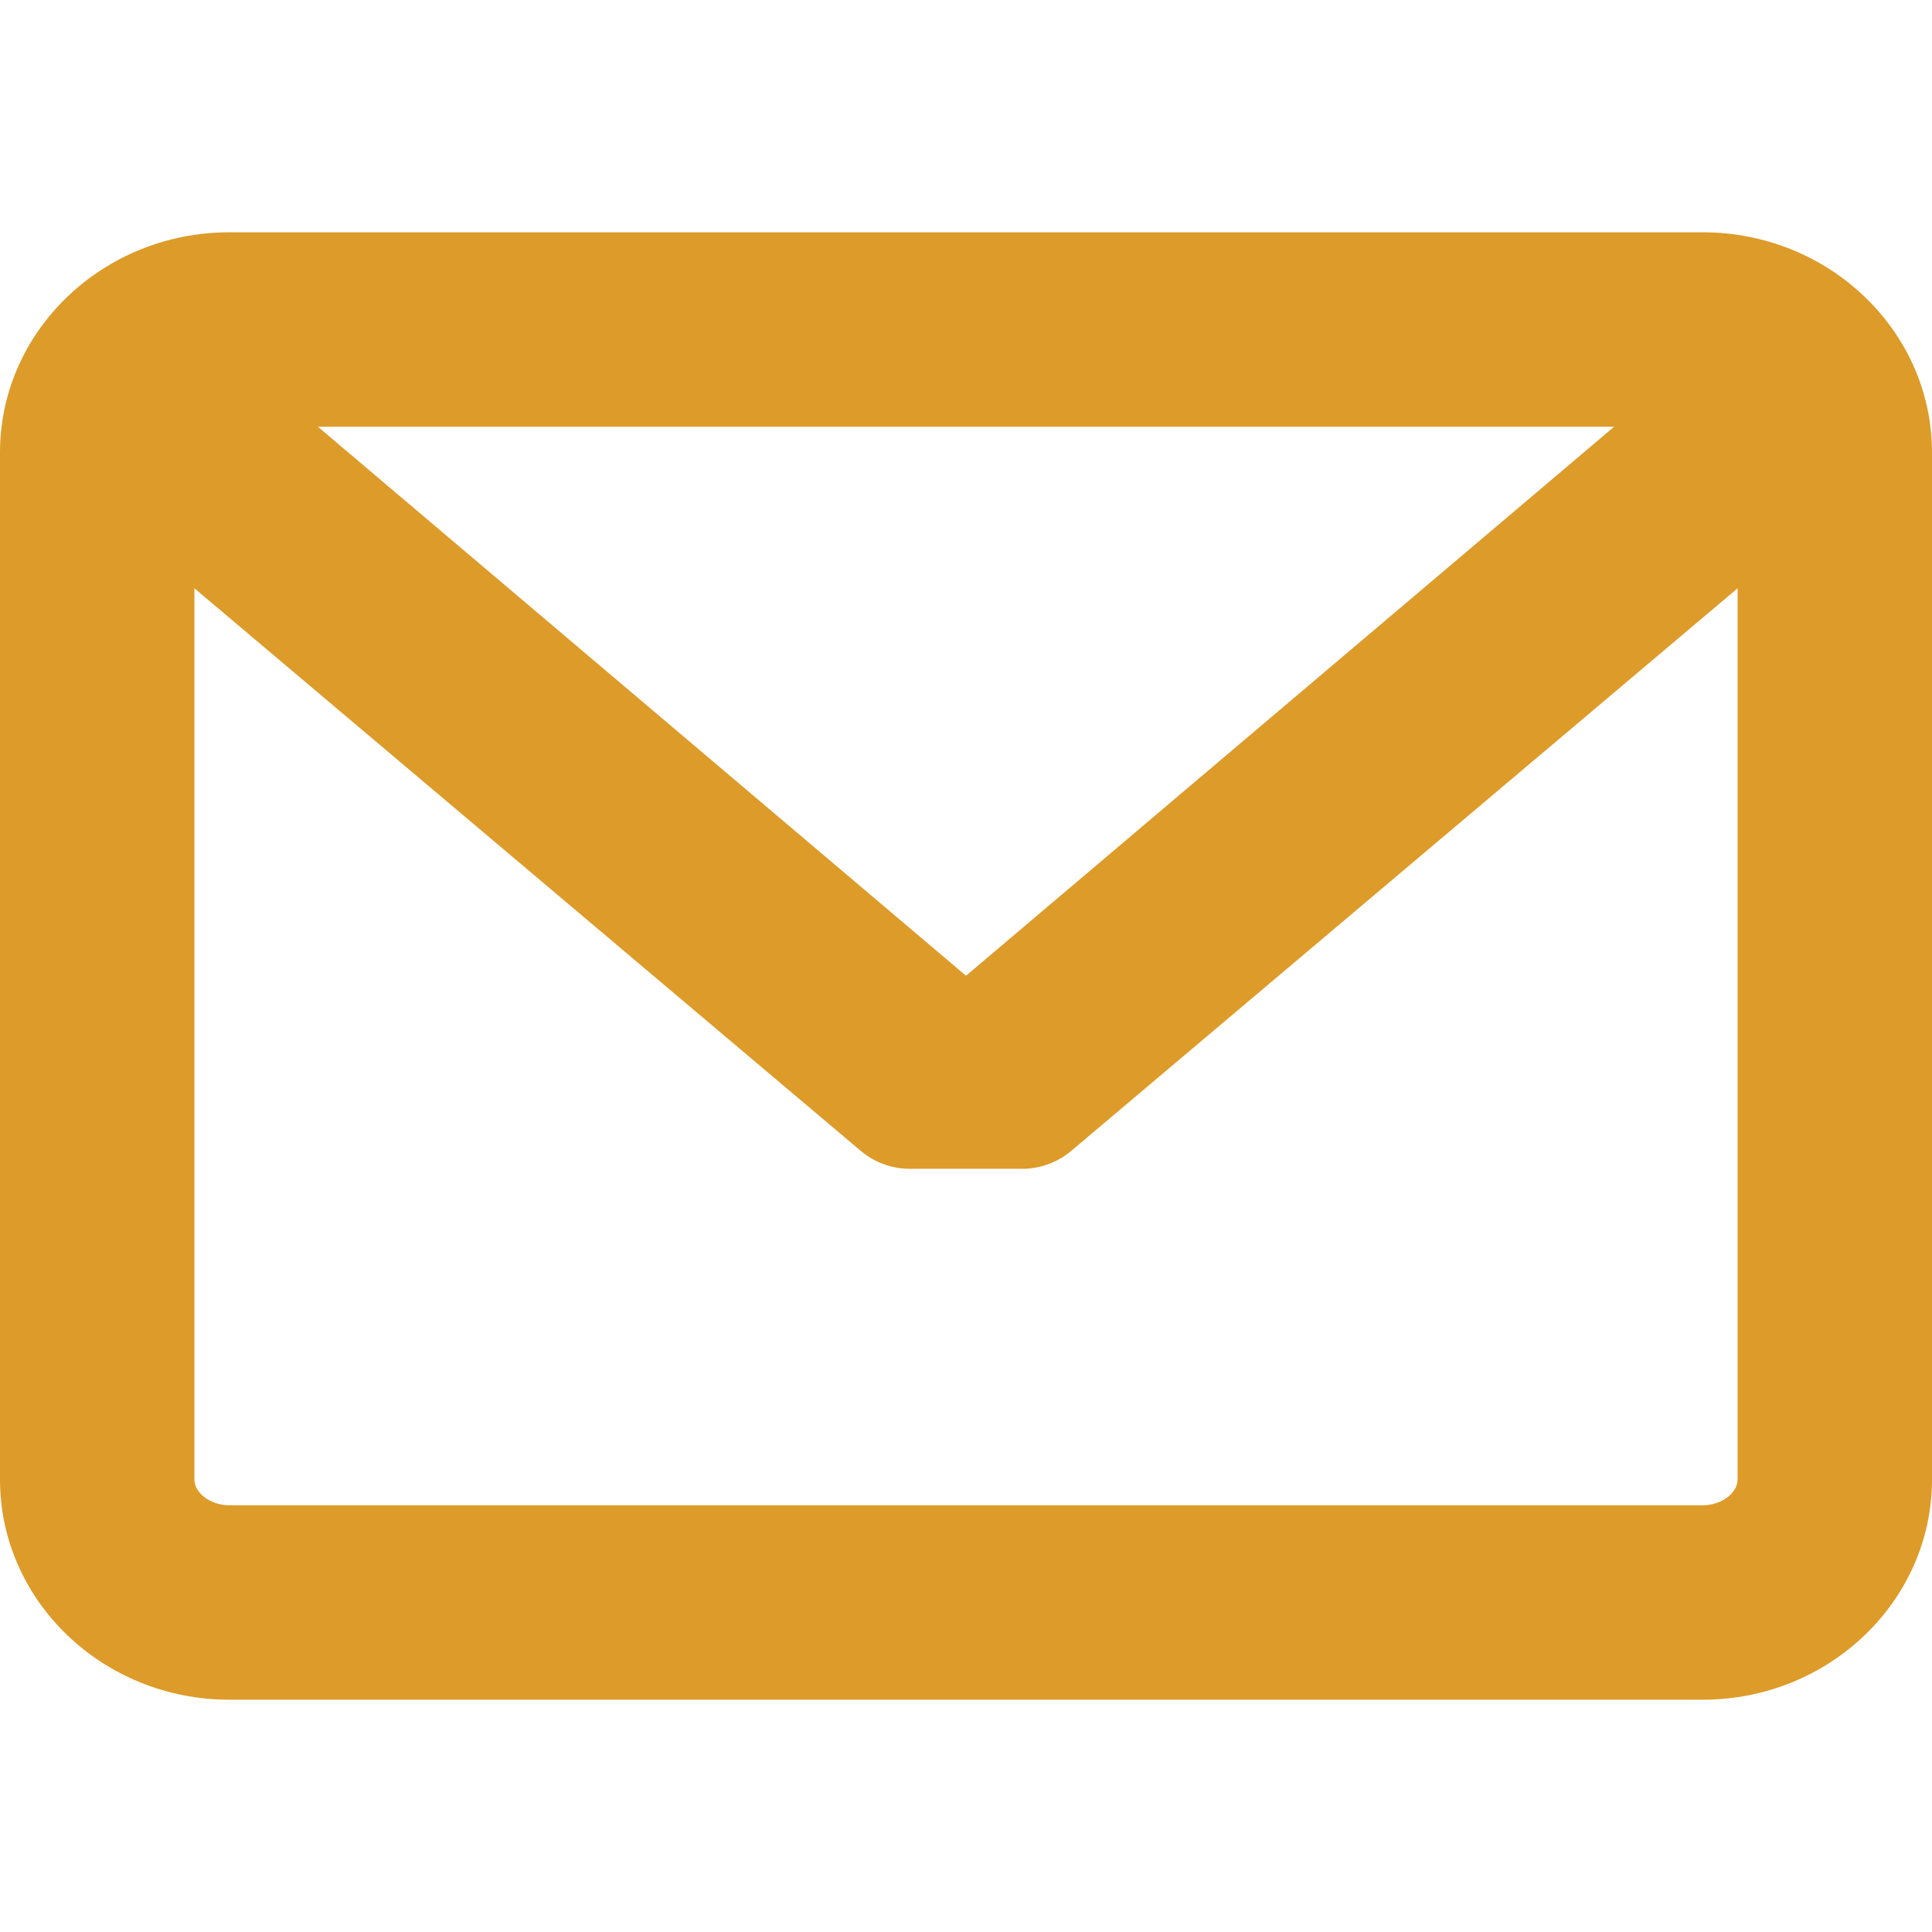
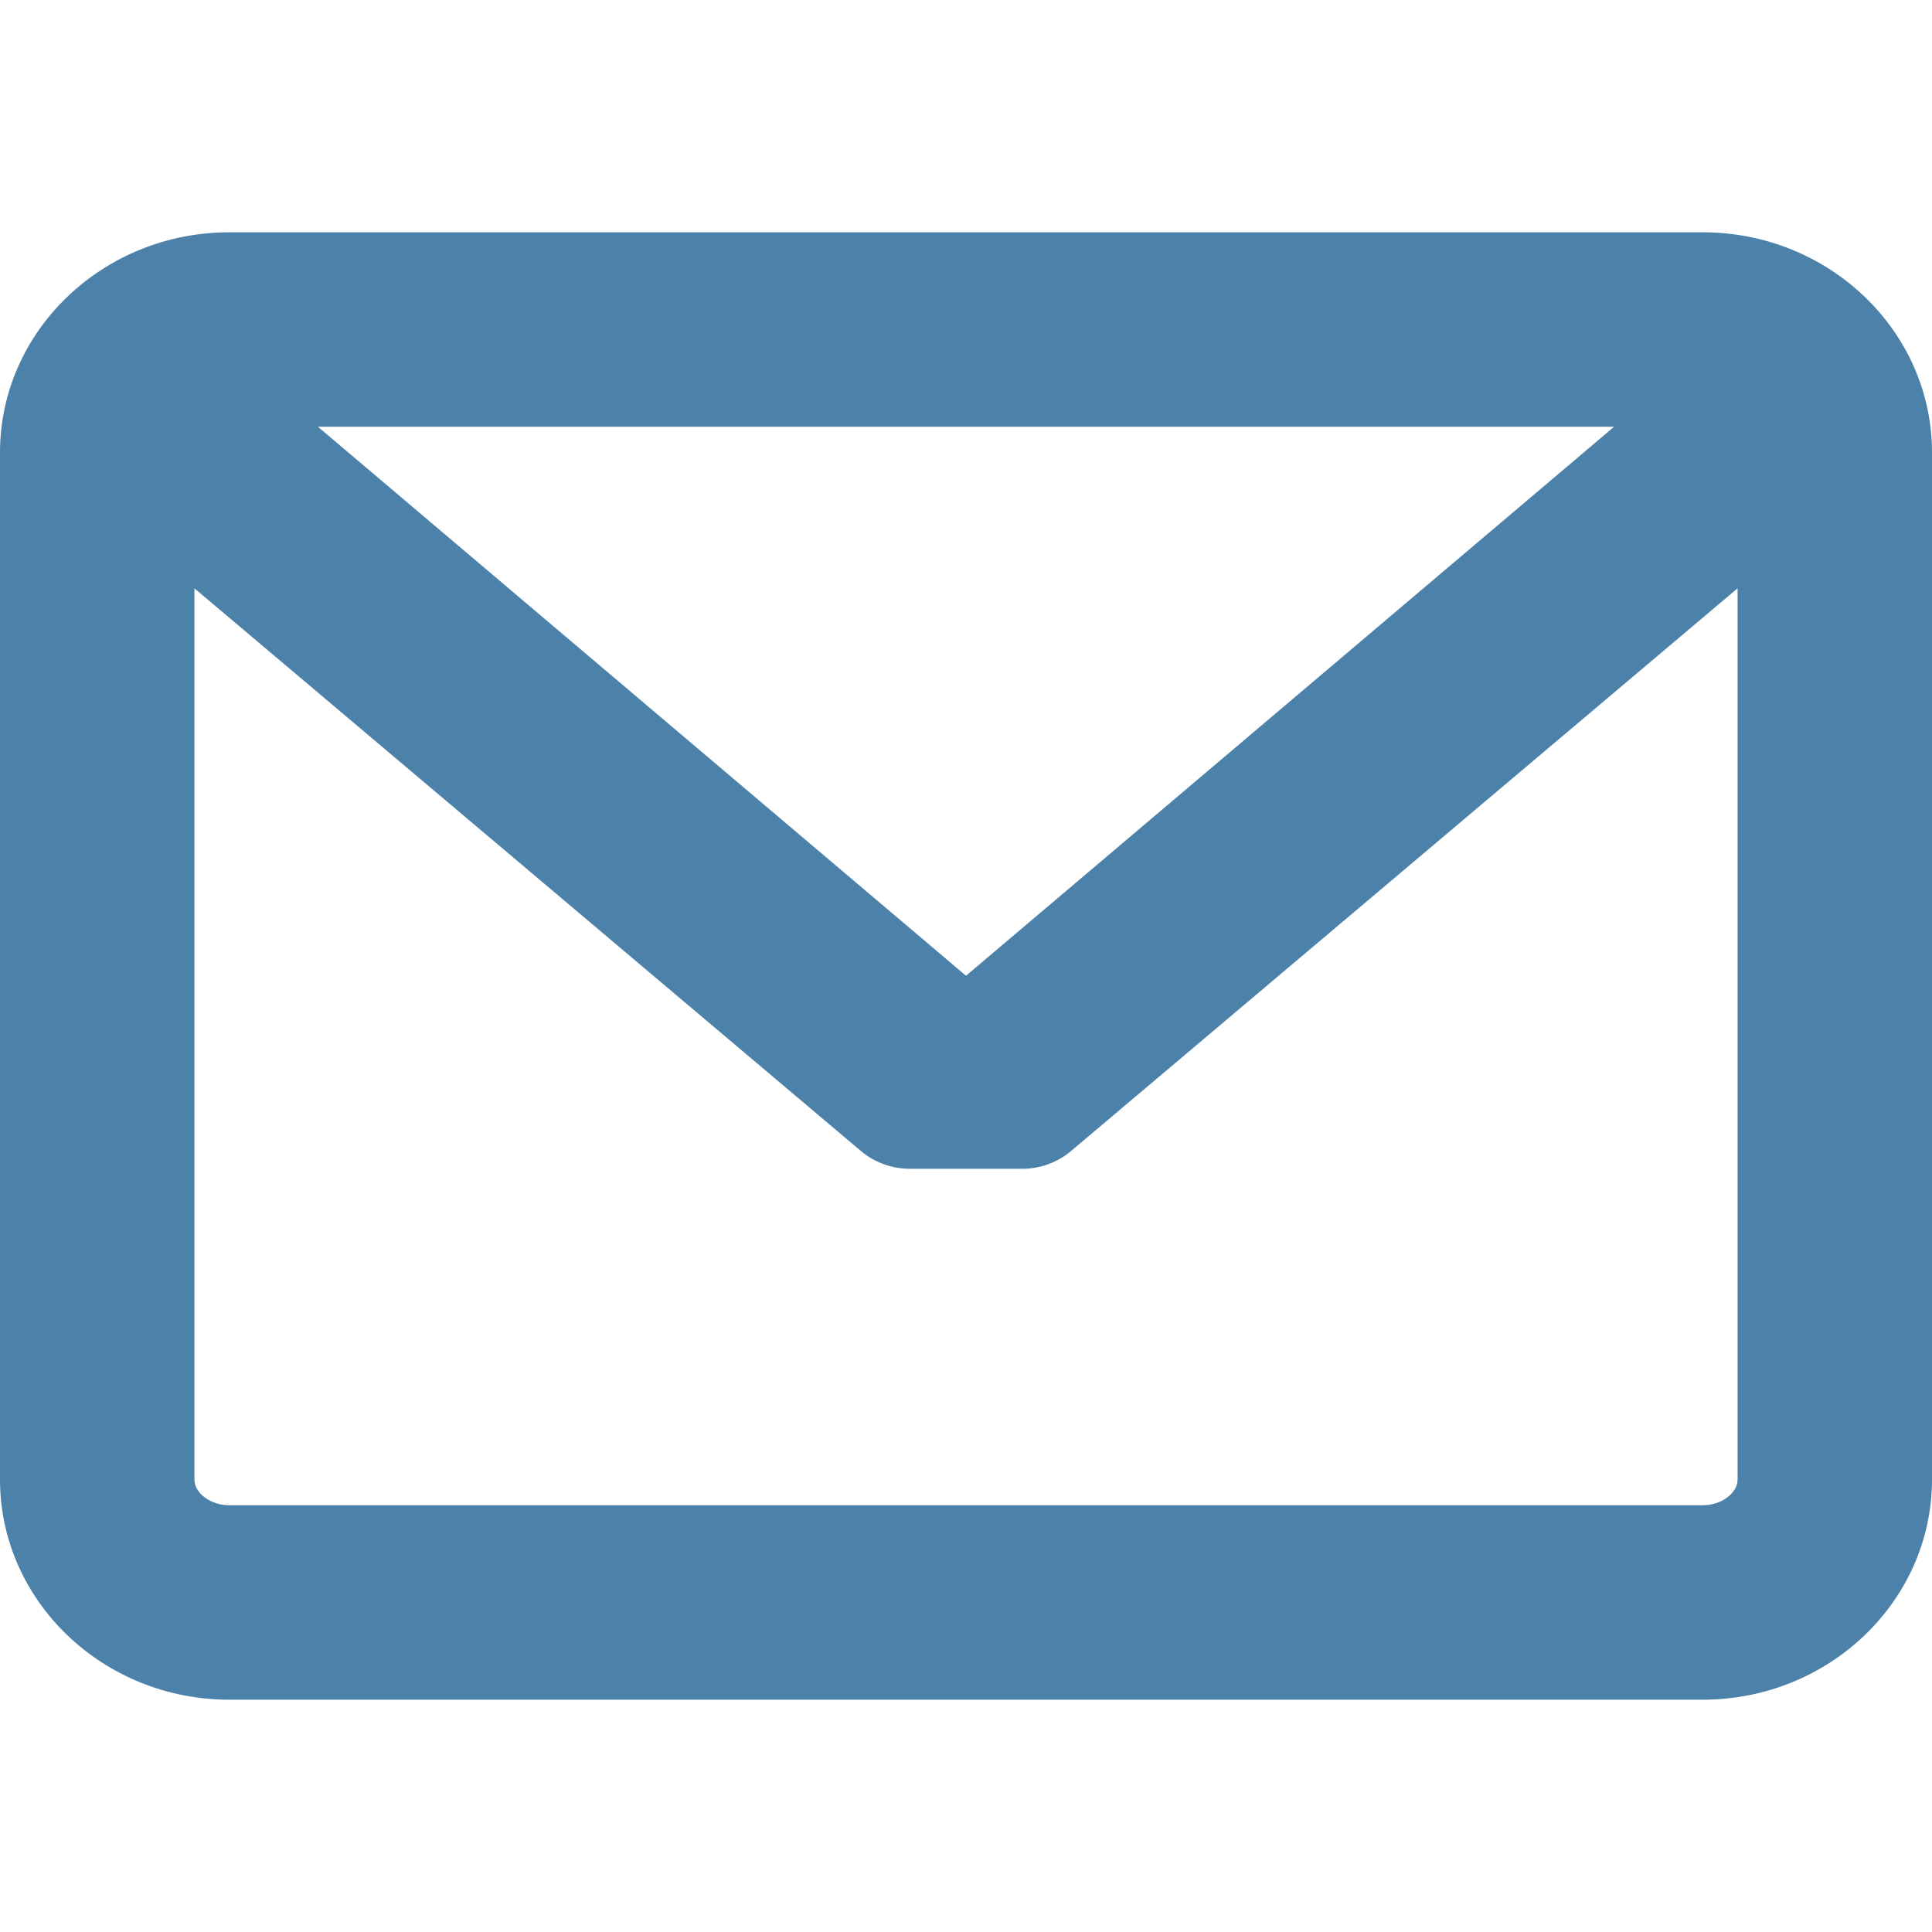
<svg xmlns="http://www.w3.org/2000/svg" version="1.1" id="Capa_1" x="0px" y="0px" viewBox="0 0 382.117 382.117" style="enable-background:new 0 0 382.117 382.117;" xml:space="preserve" width="33px" height="33px">
-   <path d="M336.764,45.945H45.354C20.346,45.945,0,65.484,0,89.5v203.117c0,24.016,20.346,43.555,45.354,43.555h291.41  c25.008,0,45.353-19.539,45.353-43.555V89.5C382.117,65.484,361.772,45.945,336.764,45.945z M336.764,297.72H45.354  c-3.676,0-6.9-2.384-6.9-5.103V116.359l131.797,111.27c2.702,2.282,6.138,3.538,9.676,3.538l22.259,0.001  c3.536,0,6.974-1.257,9.677-3.539l131.803-111.274v176.264C343.664,295.336,340.439,297.72,336.764,297.72z M191.059,192.987  L62.87,84.397h256.378L191.059,192.987z" fill="#DD9B29" />
+   <path d="M336.764,45.945H45.354C20.346,45.945,0,65.484,0,89.5v203.117c0,24.016,20.346,43.555,45.354,43.555h291.41  c25.008,0,45.353-19.539,45.353-43.555V89.5C382.117,65.484,361.772,45.945,336.764,45.945z M336.764,297.72H45.354  c-3.676,0-6.9-2.384-6.9-5.103V116.359l131.797,111.27c2.702,2.282,6.138,3.538,9.676,3.538l22.259,0.001  c3.536,0,6.974-1.257,9.677-3.539l131.803-111.274v176.264C343.664,295.336,340.439,297.72,336.764,297.72z M191.059,192.987  L62.87,84.397h256.378L191.059,192.987z" fill="#4C81AA" />
  <g>
</g>
  <g>
</g>
  <g>
</g>
  <g>
</g>
  <g>
</g>
  <g>
</g>
  <g>
</g>
  <g>
</g>
  <g>
</g>
  <g>
</g>
  <g>
</g>
  <g>
</g>
  <g>
</g>
  <g>
</g>
  <g>
</g>
</svg>
